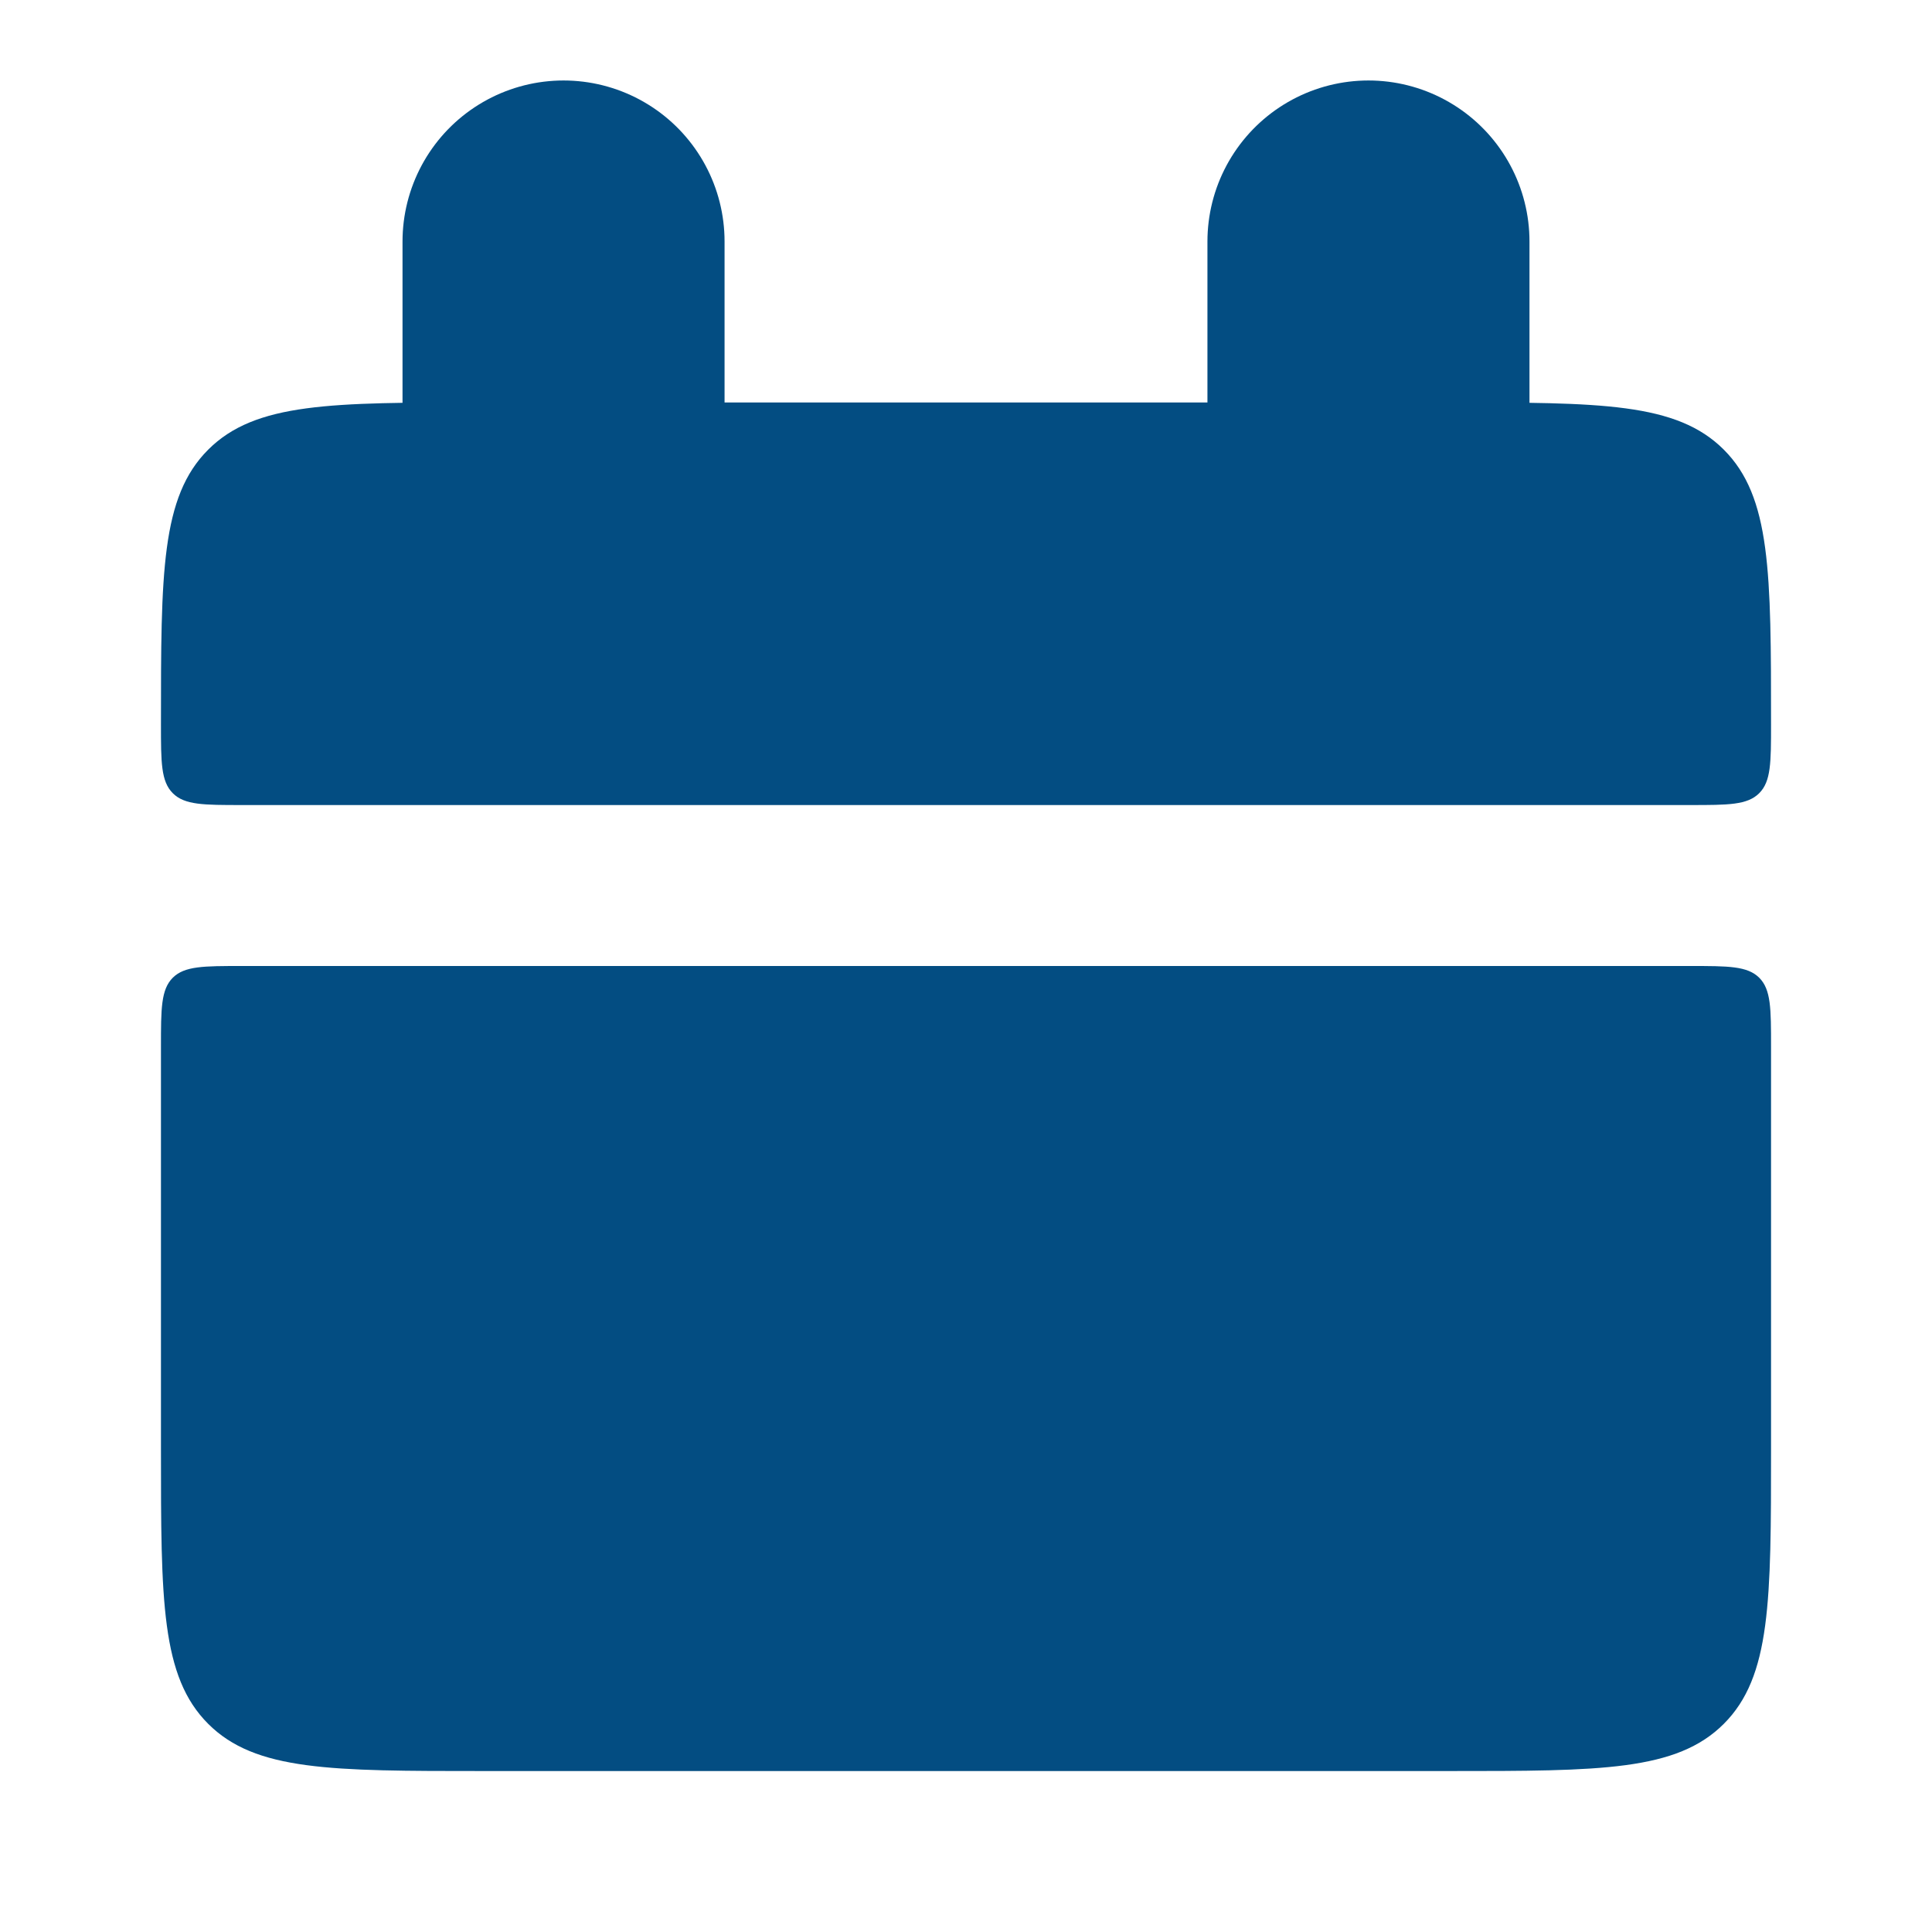
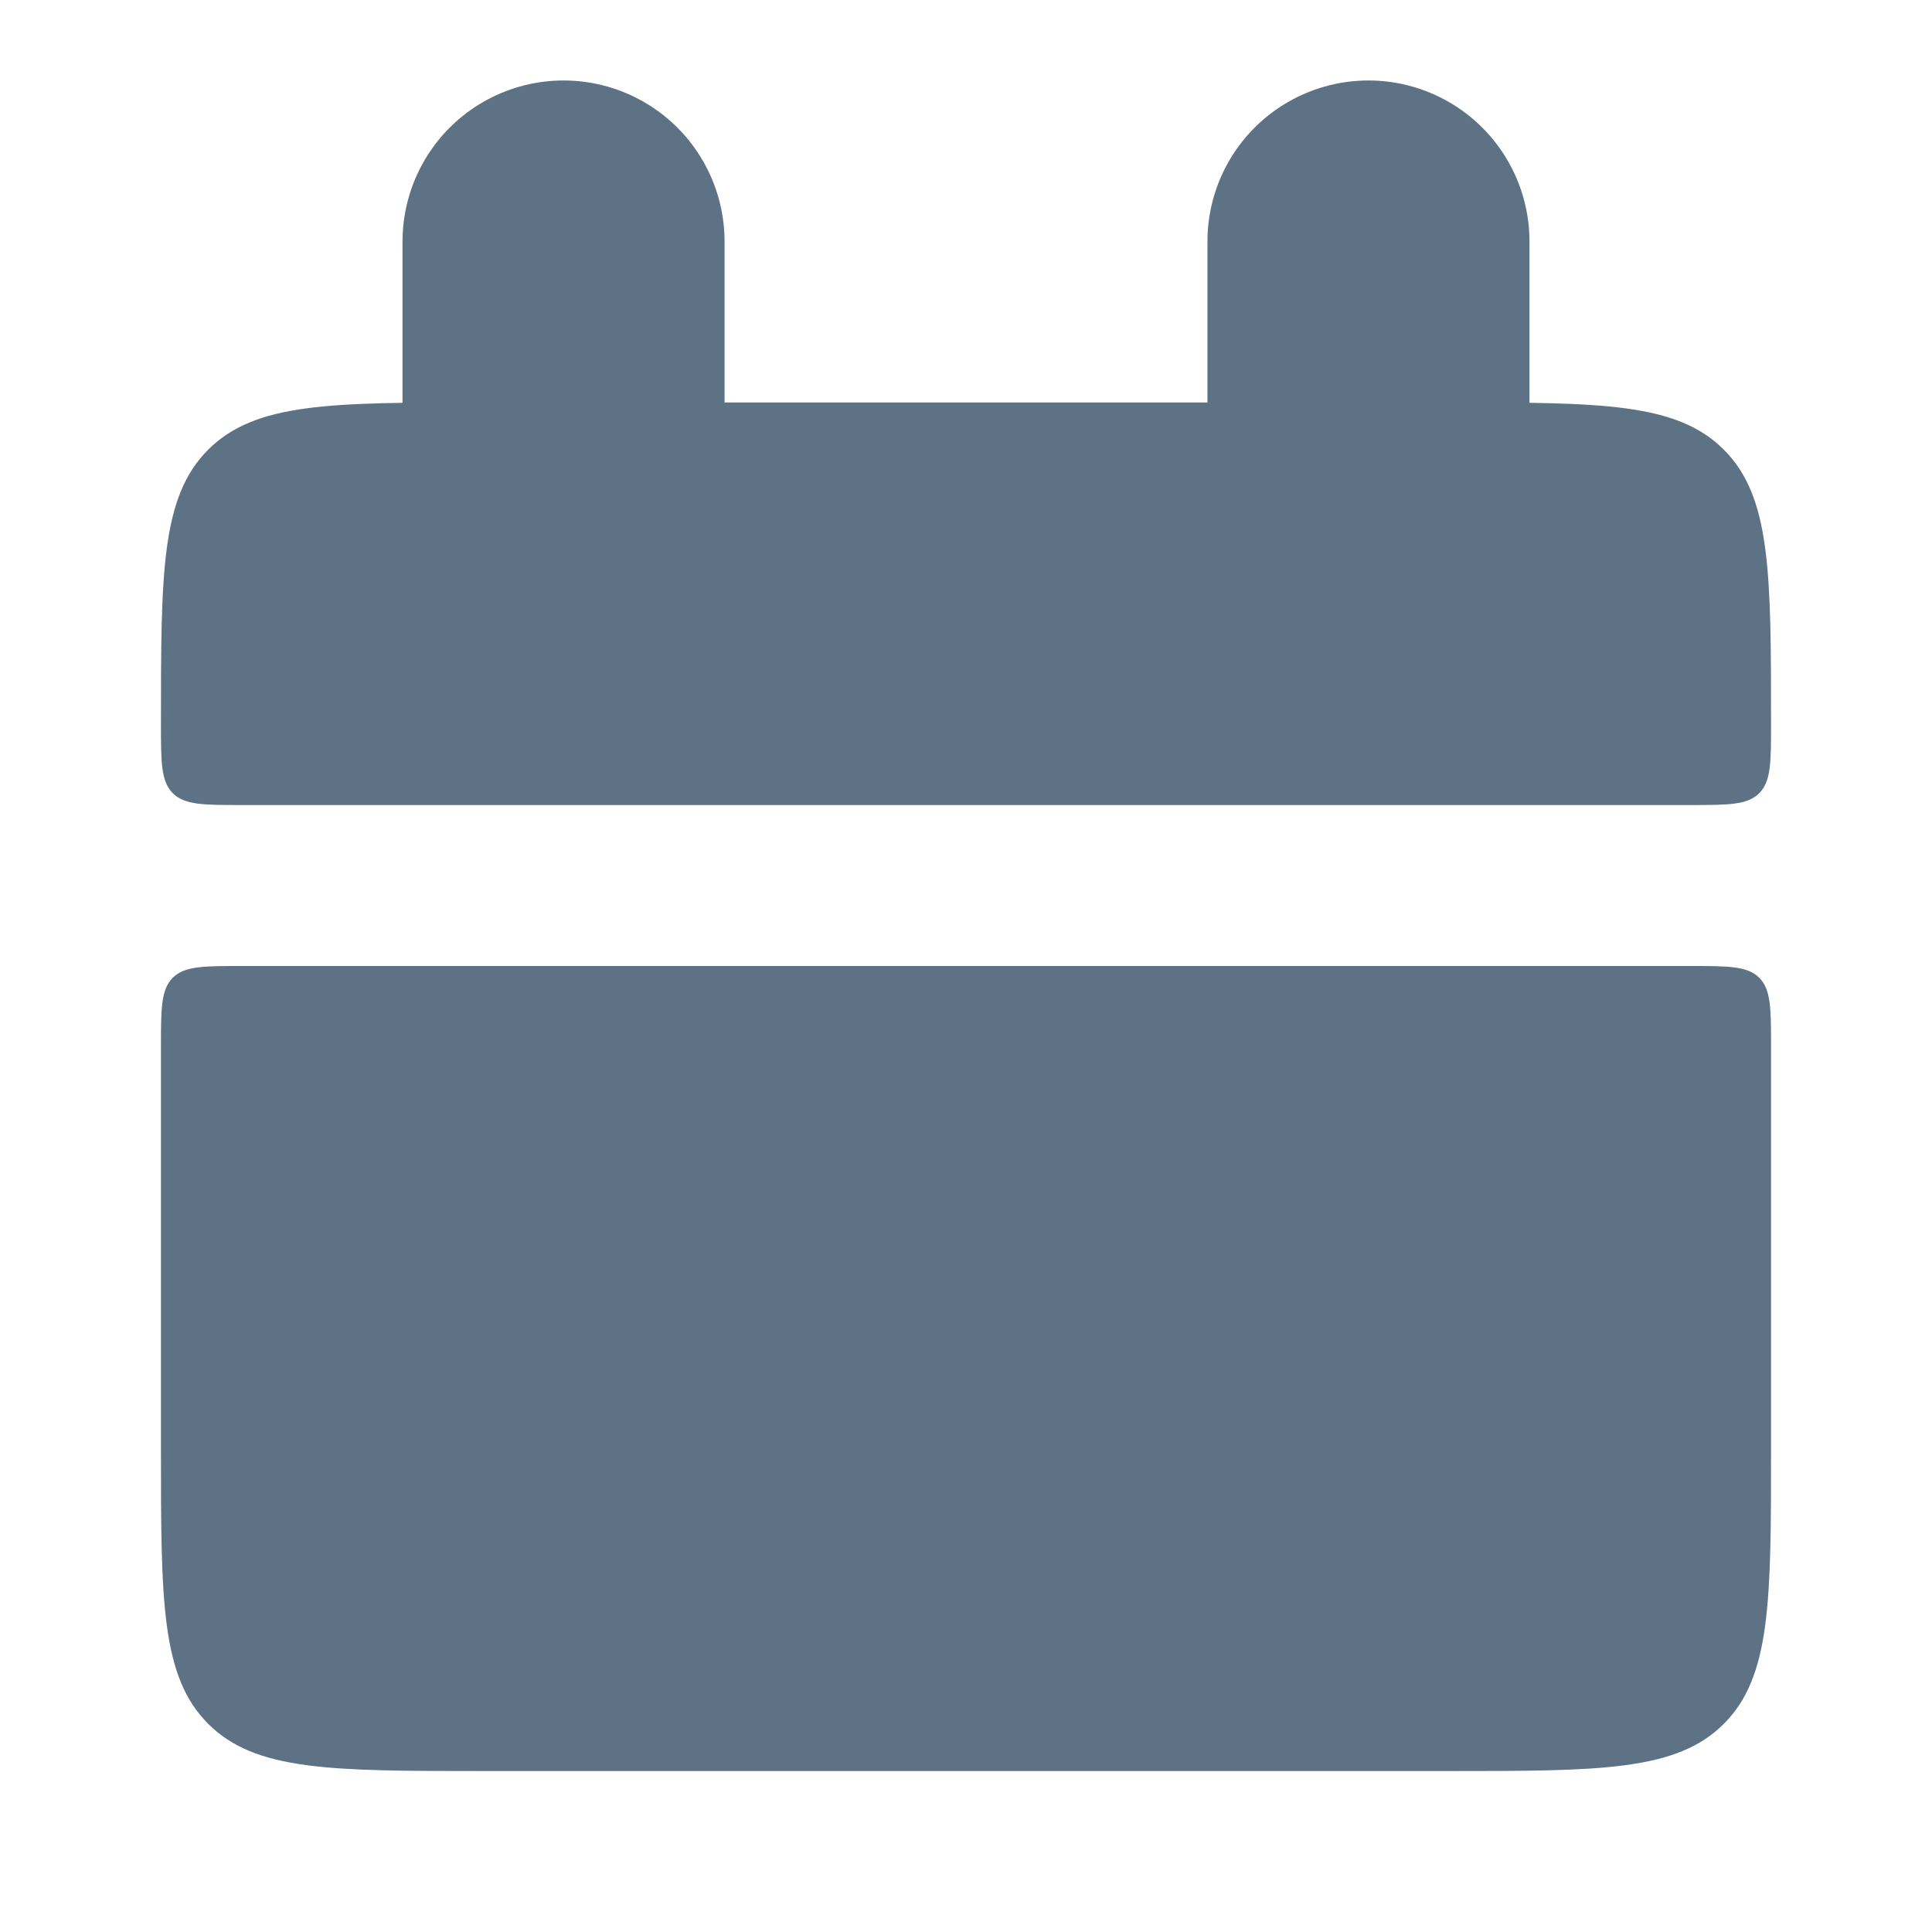
<svg xmlns="http://www.w3.org/2000/svg" width="16" height="16" viewBox="0 0 16 16" fill="none">
-   <path d="M1.333 6C1.333 4.743 1.333 4.115 1.724 3.724C2.115 3.333 2.743 3.333 4 3.333H12C13.257 3.333 13.885 3.333 14.276 3.724C14.667 4.115 14.667 4.743 14.667 6C14.667 6.314 14.667 6.471 14.569 6.569C14.471 6.667 14.313 6.667 14 6.667H2C1.686 6.667 1.529 6.667 1.431 6.569C1.333 6.471 1.333 6.313 1.333 6ZM1.333 12C1.333 13.257 1.333 13.885 1.724 14.276C2.115 14.667 2.743 14.667 4 14.667H12C13.257 14.667 13.885 14.667 14.276 14.276C14.667 13.885 14.667 13.257 14.667 12V8.667C14.667 8.353 14.667 8.195 14.569 8.097C14.471 8 14.313 8 14 8H2C1.686 8 1.529 8 1.431 8.097C1.333 8.195 1.333 8.353 1.333 8.667V12Z" fill="#034D82" />
-   <path d="M4.667 2V4M11.333 2V4" stroke="#034D82" stroke-width="2.667" stroke-linecap="round" />
+   <path d="M1.333 6C1.333 4.743 1.333 4.115 1.724 3.724C2.115 3.333 2.743 3.333 4 3.333H12C13.257 3.333 13.885 3.333 14.276 3.724C14.667 4.115 14.667 4.743 14.667 6C14.667 6.314 14.667 6.471 14.569 6.569C14.471 6.667 14.313 6.667 14 6.667H2C1.686 6.667 1.529 6.667 1.431 6.569C1.333 6.471 1.333 6.313 1.333 6ZM1.333 12C1.333 13.257 1.333 13.885 1.724 14.276C2.115 14.667 2.743 14.667 4 14.667H12C13.257 14.667 13.885 14.667 14.276 14.276C14.667 13.885 14.667 13.257 14.667 12V8.667C14.667 8.353 14.667 8.195 14.569 8.097C14.471 8 14.313 8 14 8H2C1.686 8 1.529 8 1.431 8.097C1.333 8.195 1.333 8.353 1.333 8.667V12Z" fill="#5D7285" />
+   <path d="M4.667 2V4M11.333 2V4" stroke="#5D7285" stroke-width="2.667" stroke-linecap="round" />
</svg>
